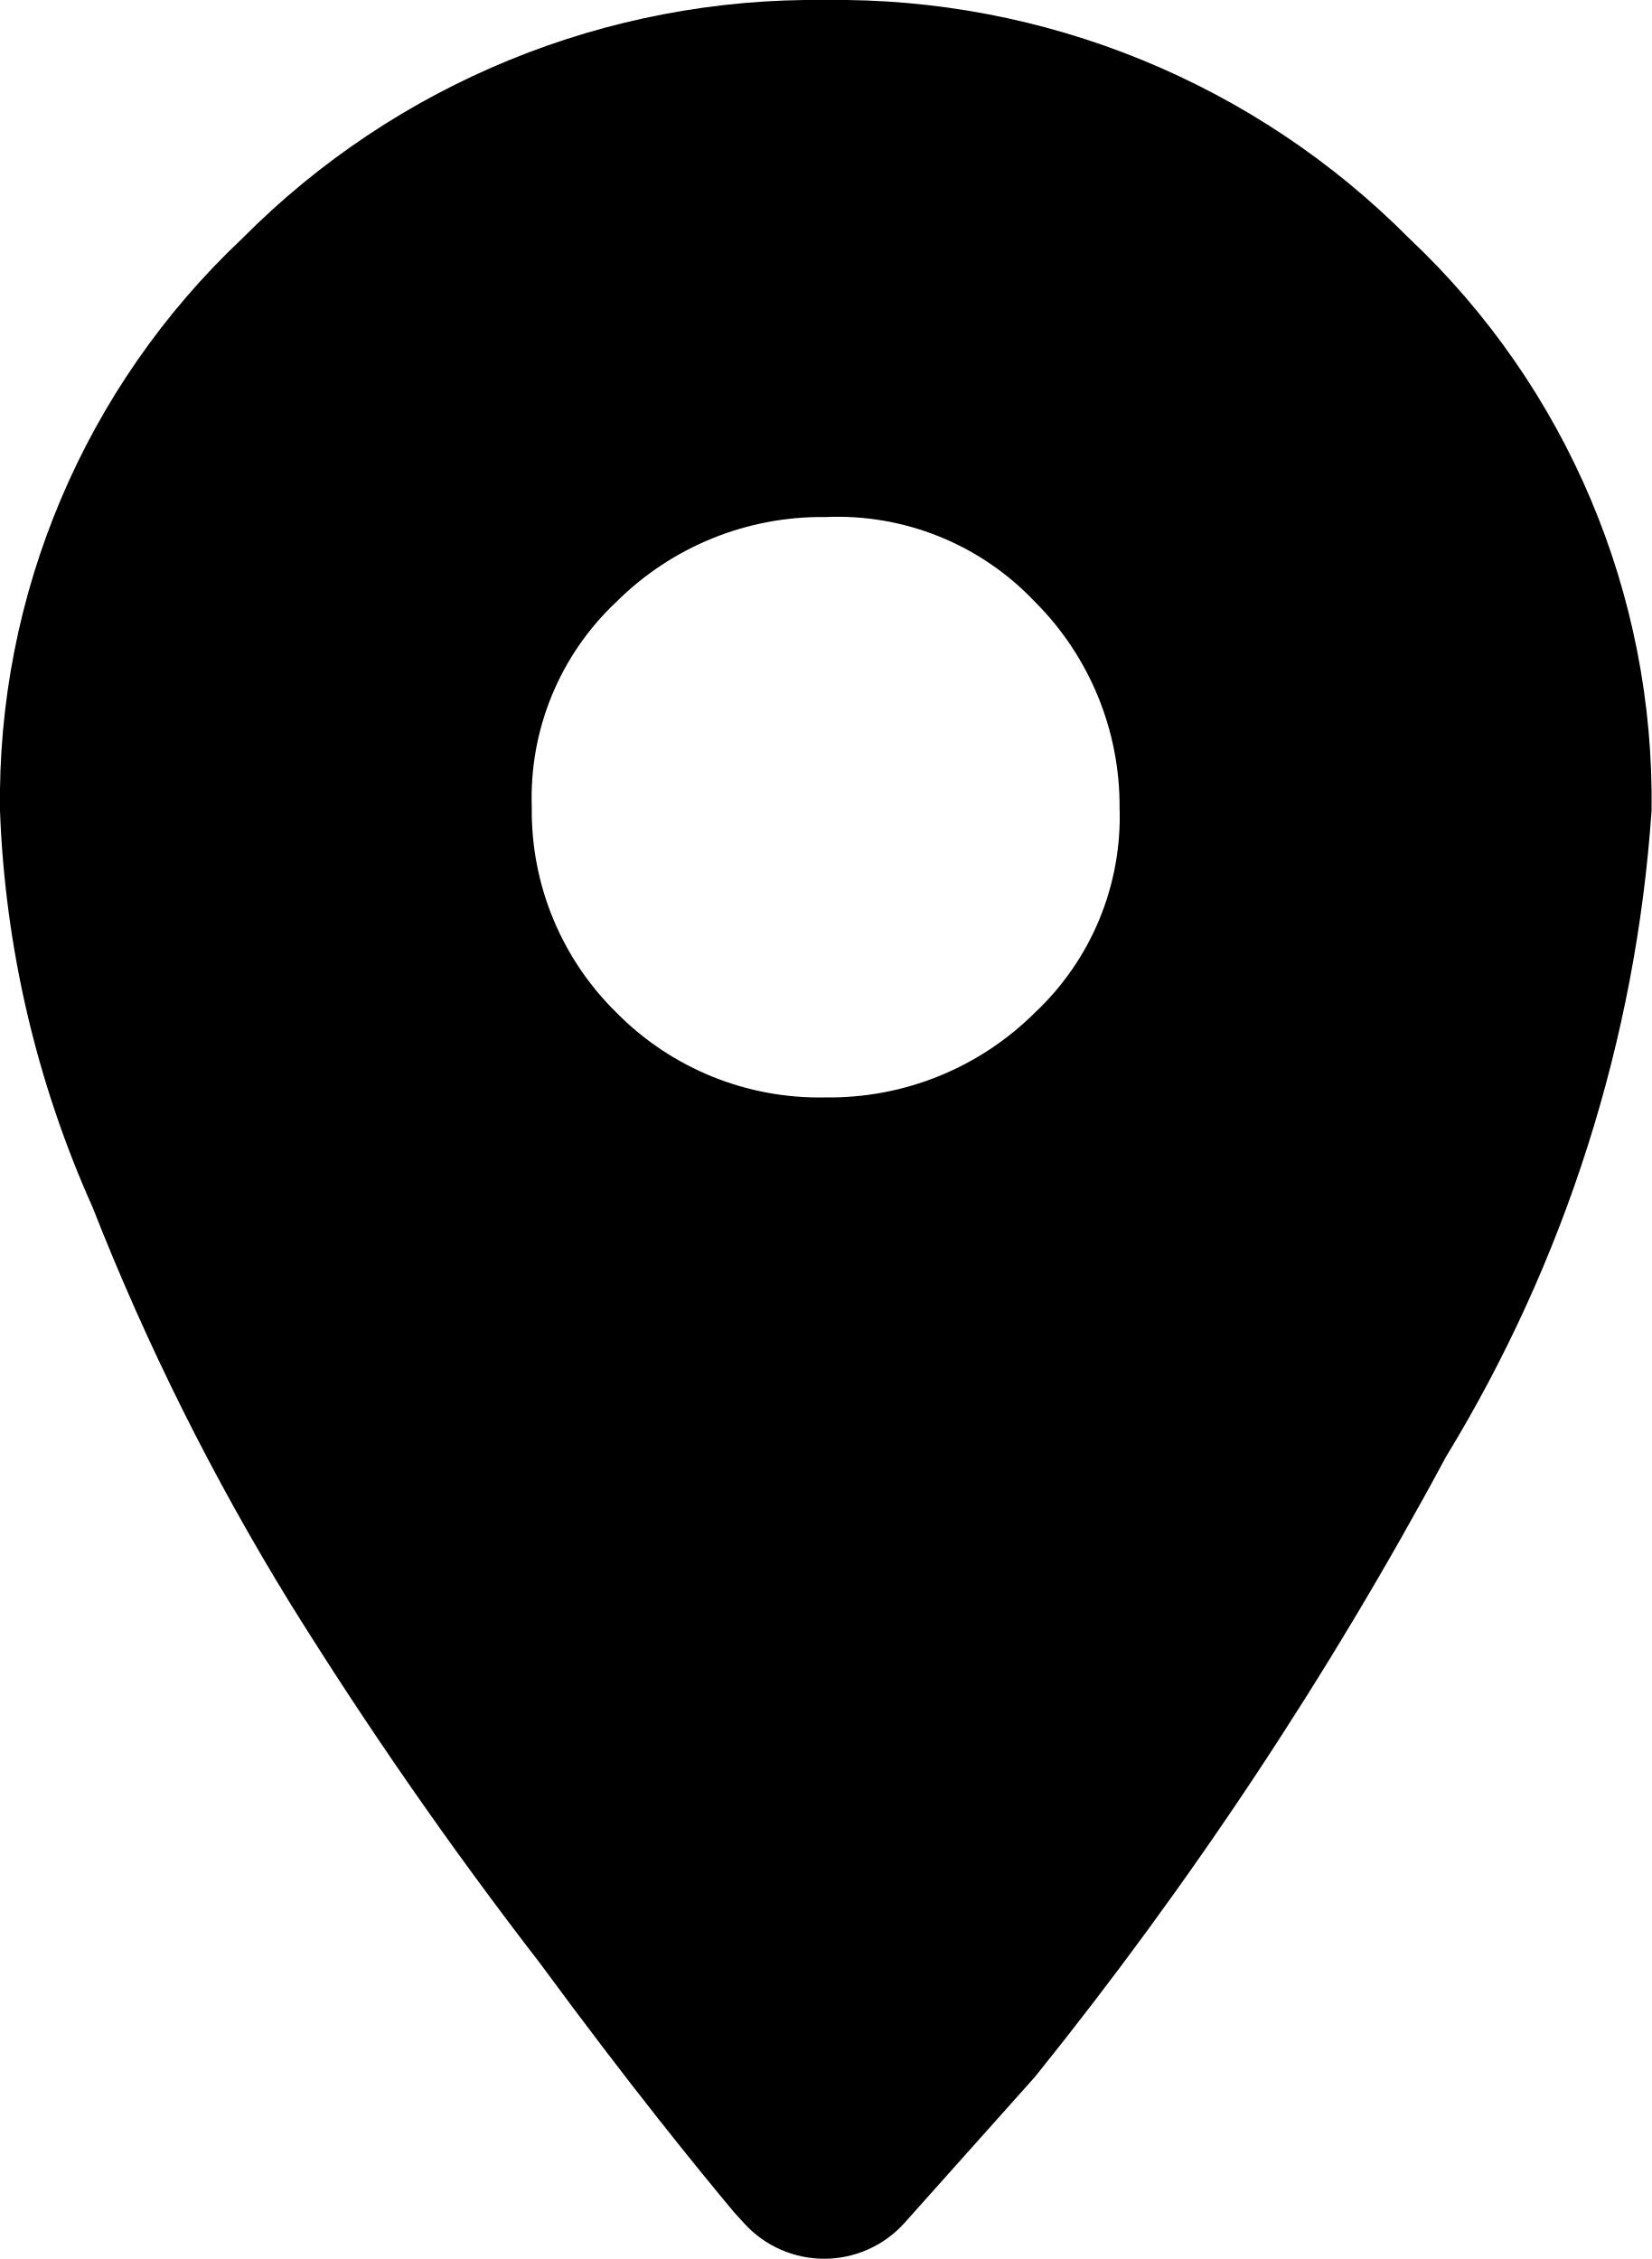
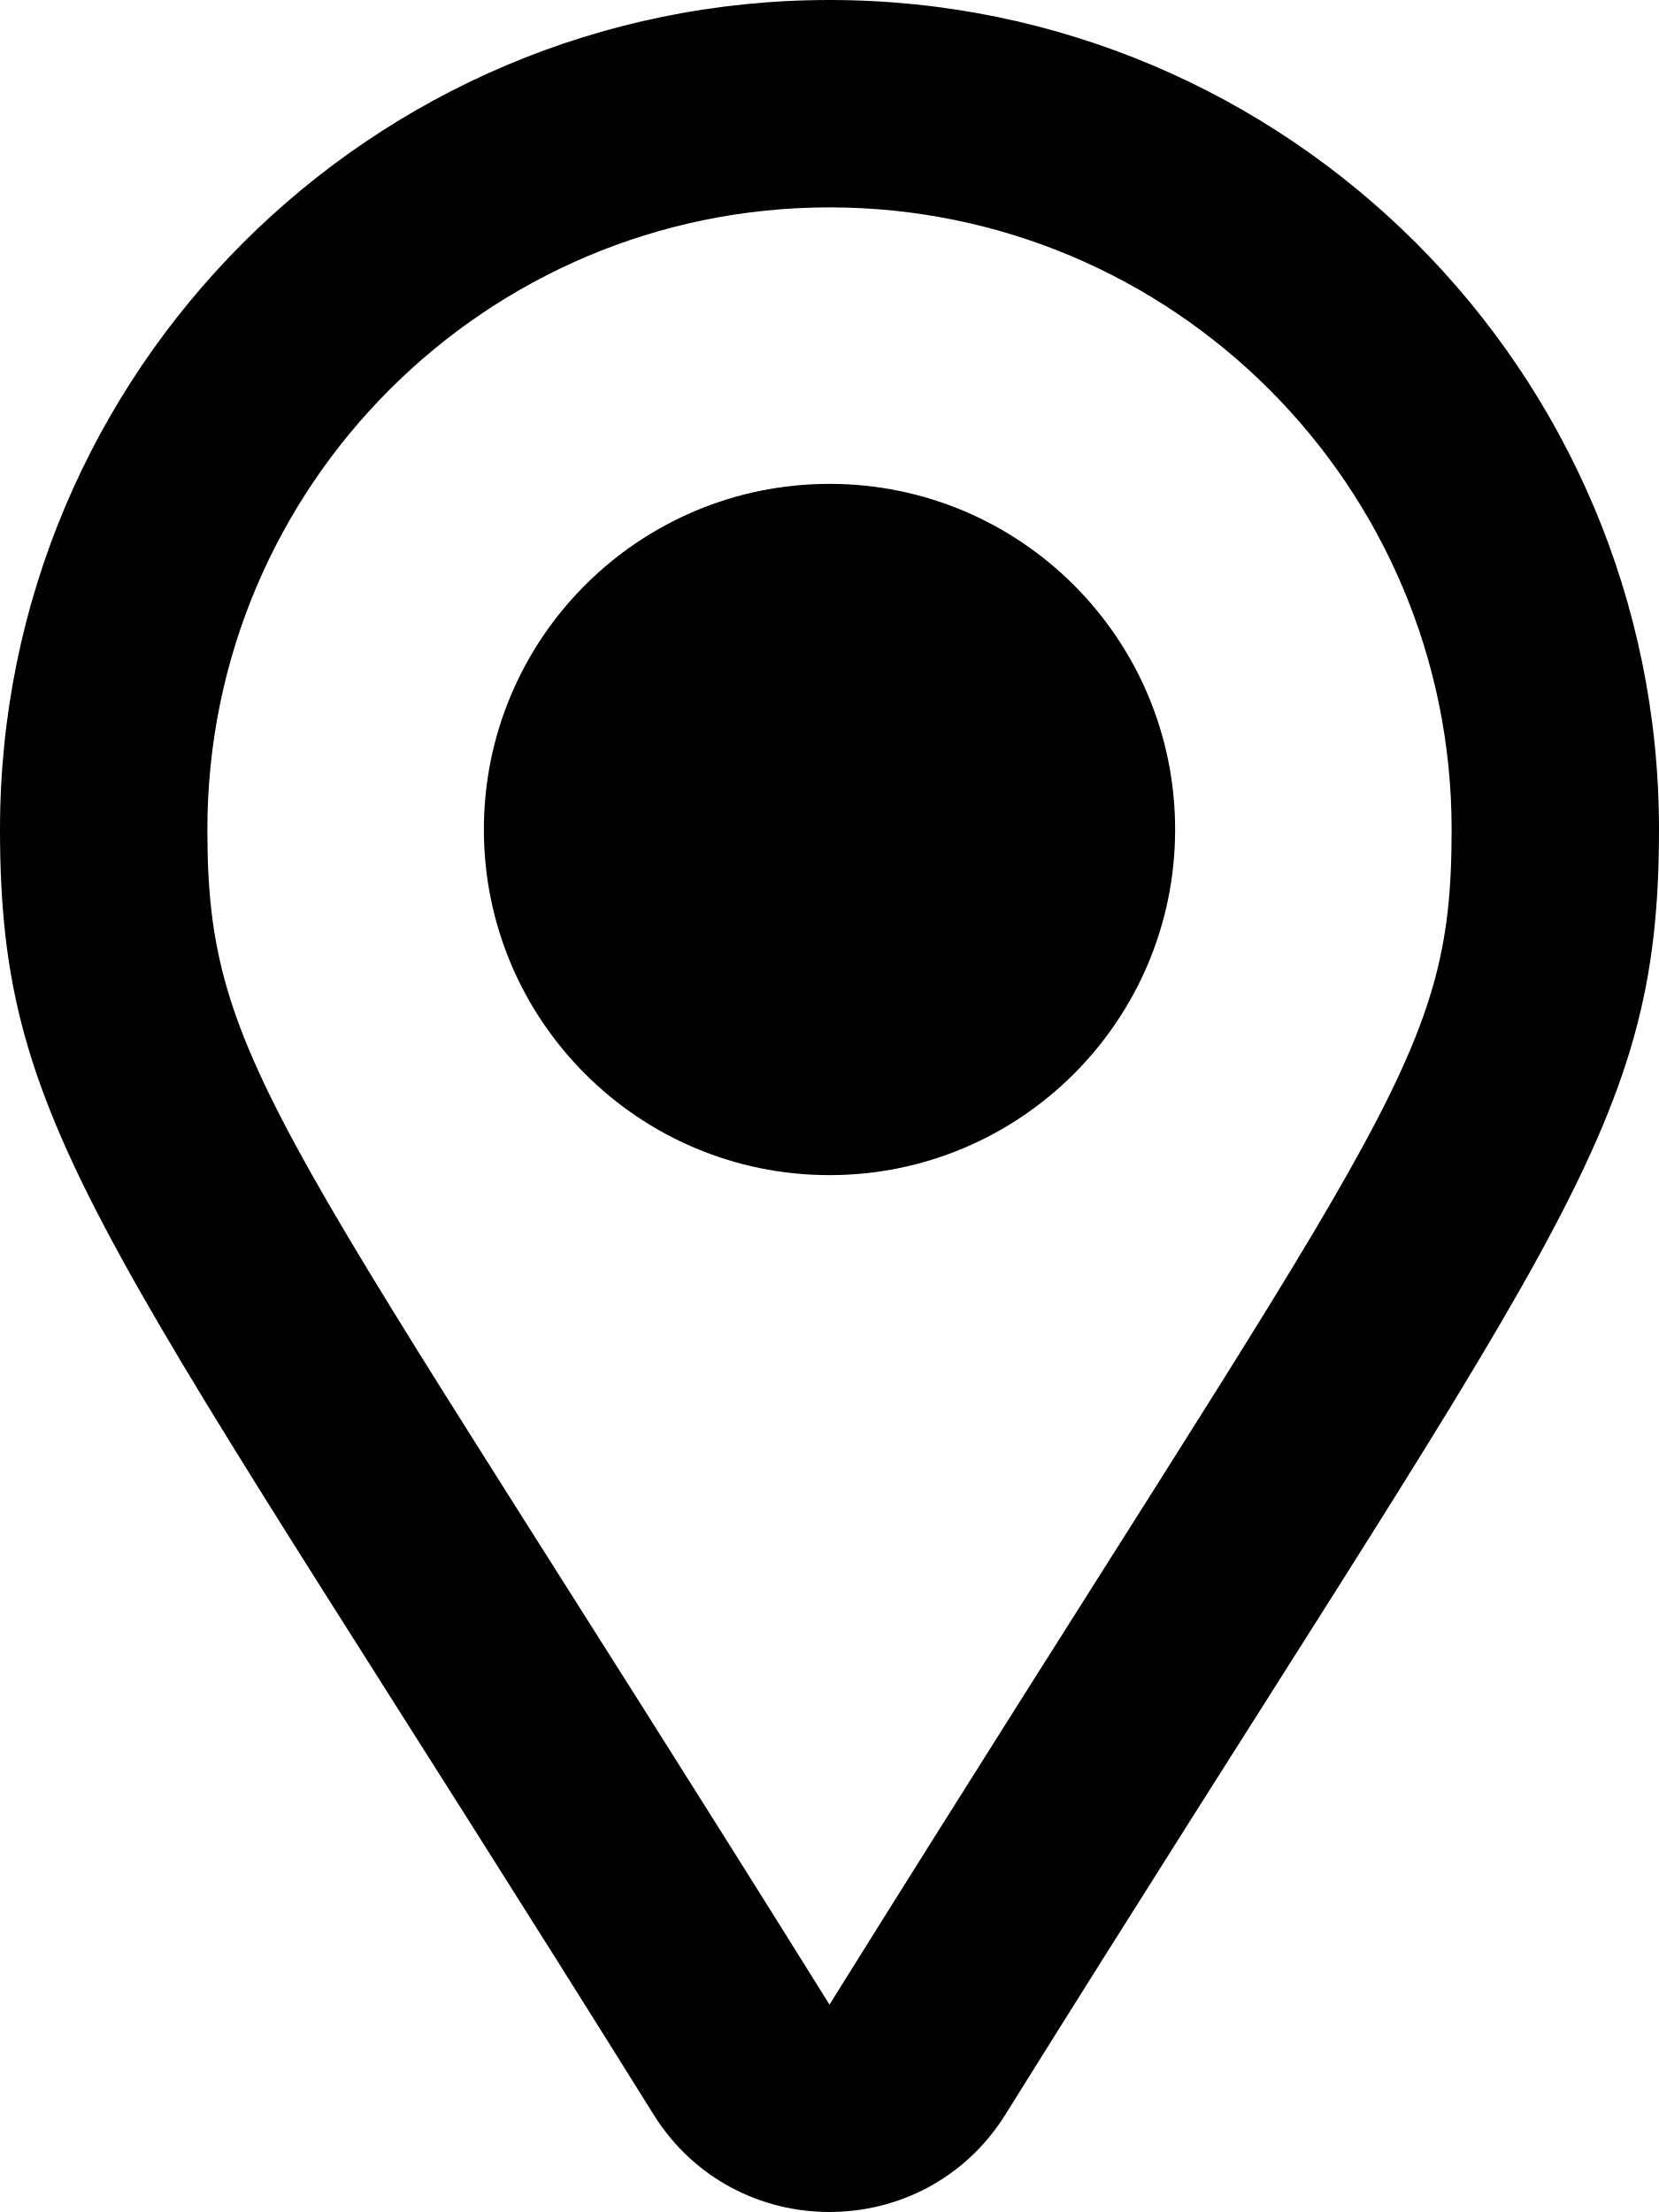
- <svg xmlns="http://www.w3.org/2000/svg" width="17.542" height="24" viewBox="0 0 17.542 24">
-   <path d="M2.573,2.534A8.566,8.566,0,0,1,8.771,0a8.566,8.566,0,0,1,6.2,2.534,8.19,8.19,0,0,1,2.573,6.081,15.173,15.173,0,0,1-2.183,6.861,42.831,42.831,0,0,1-4.366,6.588L9.609,23.616a1.147,1.147,0,0,1-1.7.009L7.8,23.506c-.39-.468-1.091-1.325-2.066-2.651a45.705,45.705,0,0,1-2.651-3.82,26.5,26.5,0,0,1-2.1-4.21A11.335,11.335,0,0,1,0,8.615,8.19,8.19,0,0,1,2.573,2.534Zm3.976,8.225a3.026,3.026,0,0,0,2.222.9,3.09,3.09,0,0,0,2.222-.9,2.855,2.855,0,0,0,.9-2.183,3.066,3.066,0,0,0-.9-2.183,2.883,2.883,0,0,0-2.222-.9,3.09,3.09,0,0,0-2.222.9,2.855,2.855,0,0,0-.9,2.183A3,3,0,0,0,6.549,10.759Z" transform="translate(0 0)" />
+ <svg xmlns="http://www.w3.org/2000/svg" aria-hidden="true" focusable="false" data-prefix="far" data-icon="map-marker-alt" class="svg-inline--fa fa-map-marker-alt fa-w-12" role="img" viewBox="0 0 384 512">
+   <path fill="currentColor" d="M192 0C85.903 0 0 86.014 0 192c0 71.117 23.991 93.341 151.271 297.424 18.785 30.119 62.694 30.083 81.457 0C360.075 285.234 384 263.103 384 192 384 85.903 297.986 0 192 0zm0 464C64.576 259.686 48 246.788 48 192c0-79.529 64.471-144 144-144s144 64.471 144 144c0 54.553-15.166 65.425-144 272zm-80-272c0-44.183 35.817-80 80-80s80 35.817 80 80-35.817 80-80 80-80-35.817-80-80z" />
</svg>
